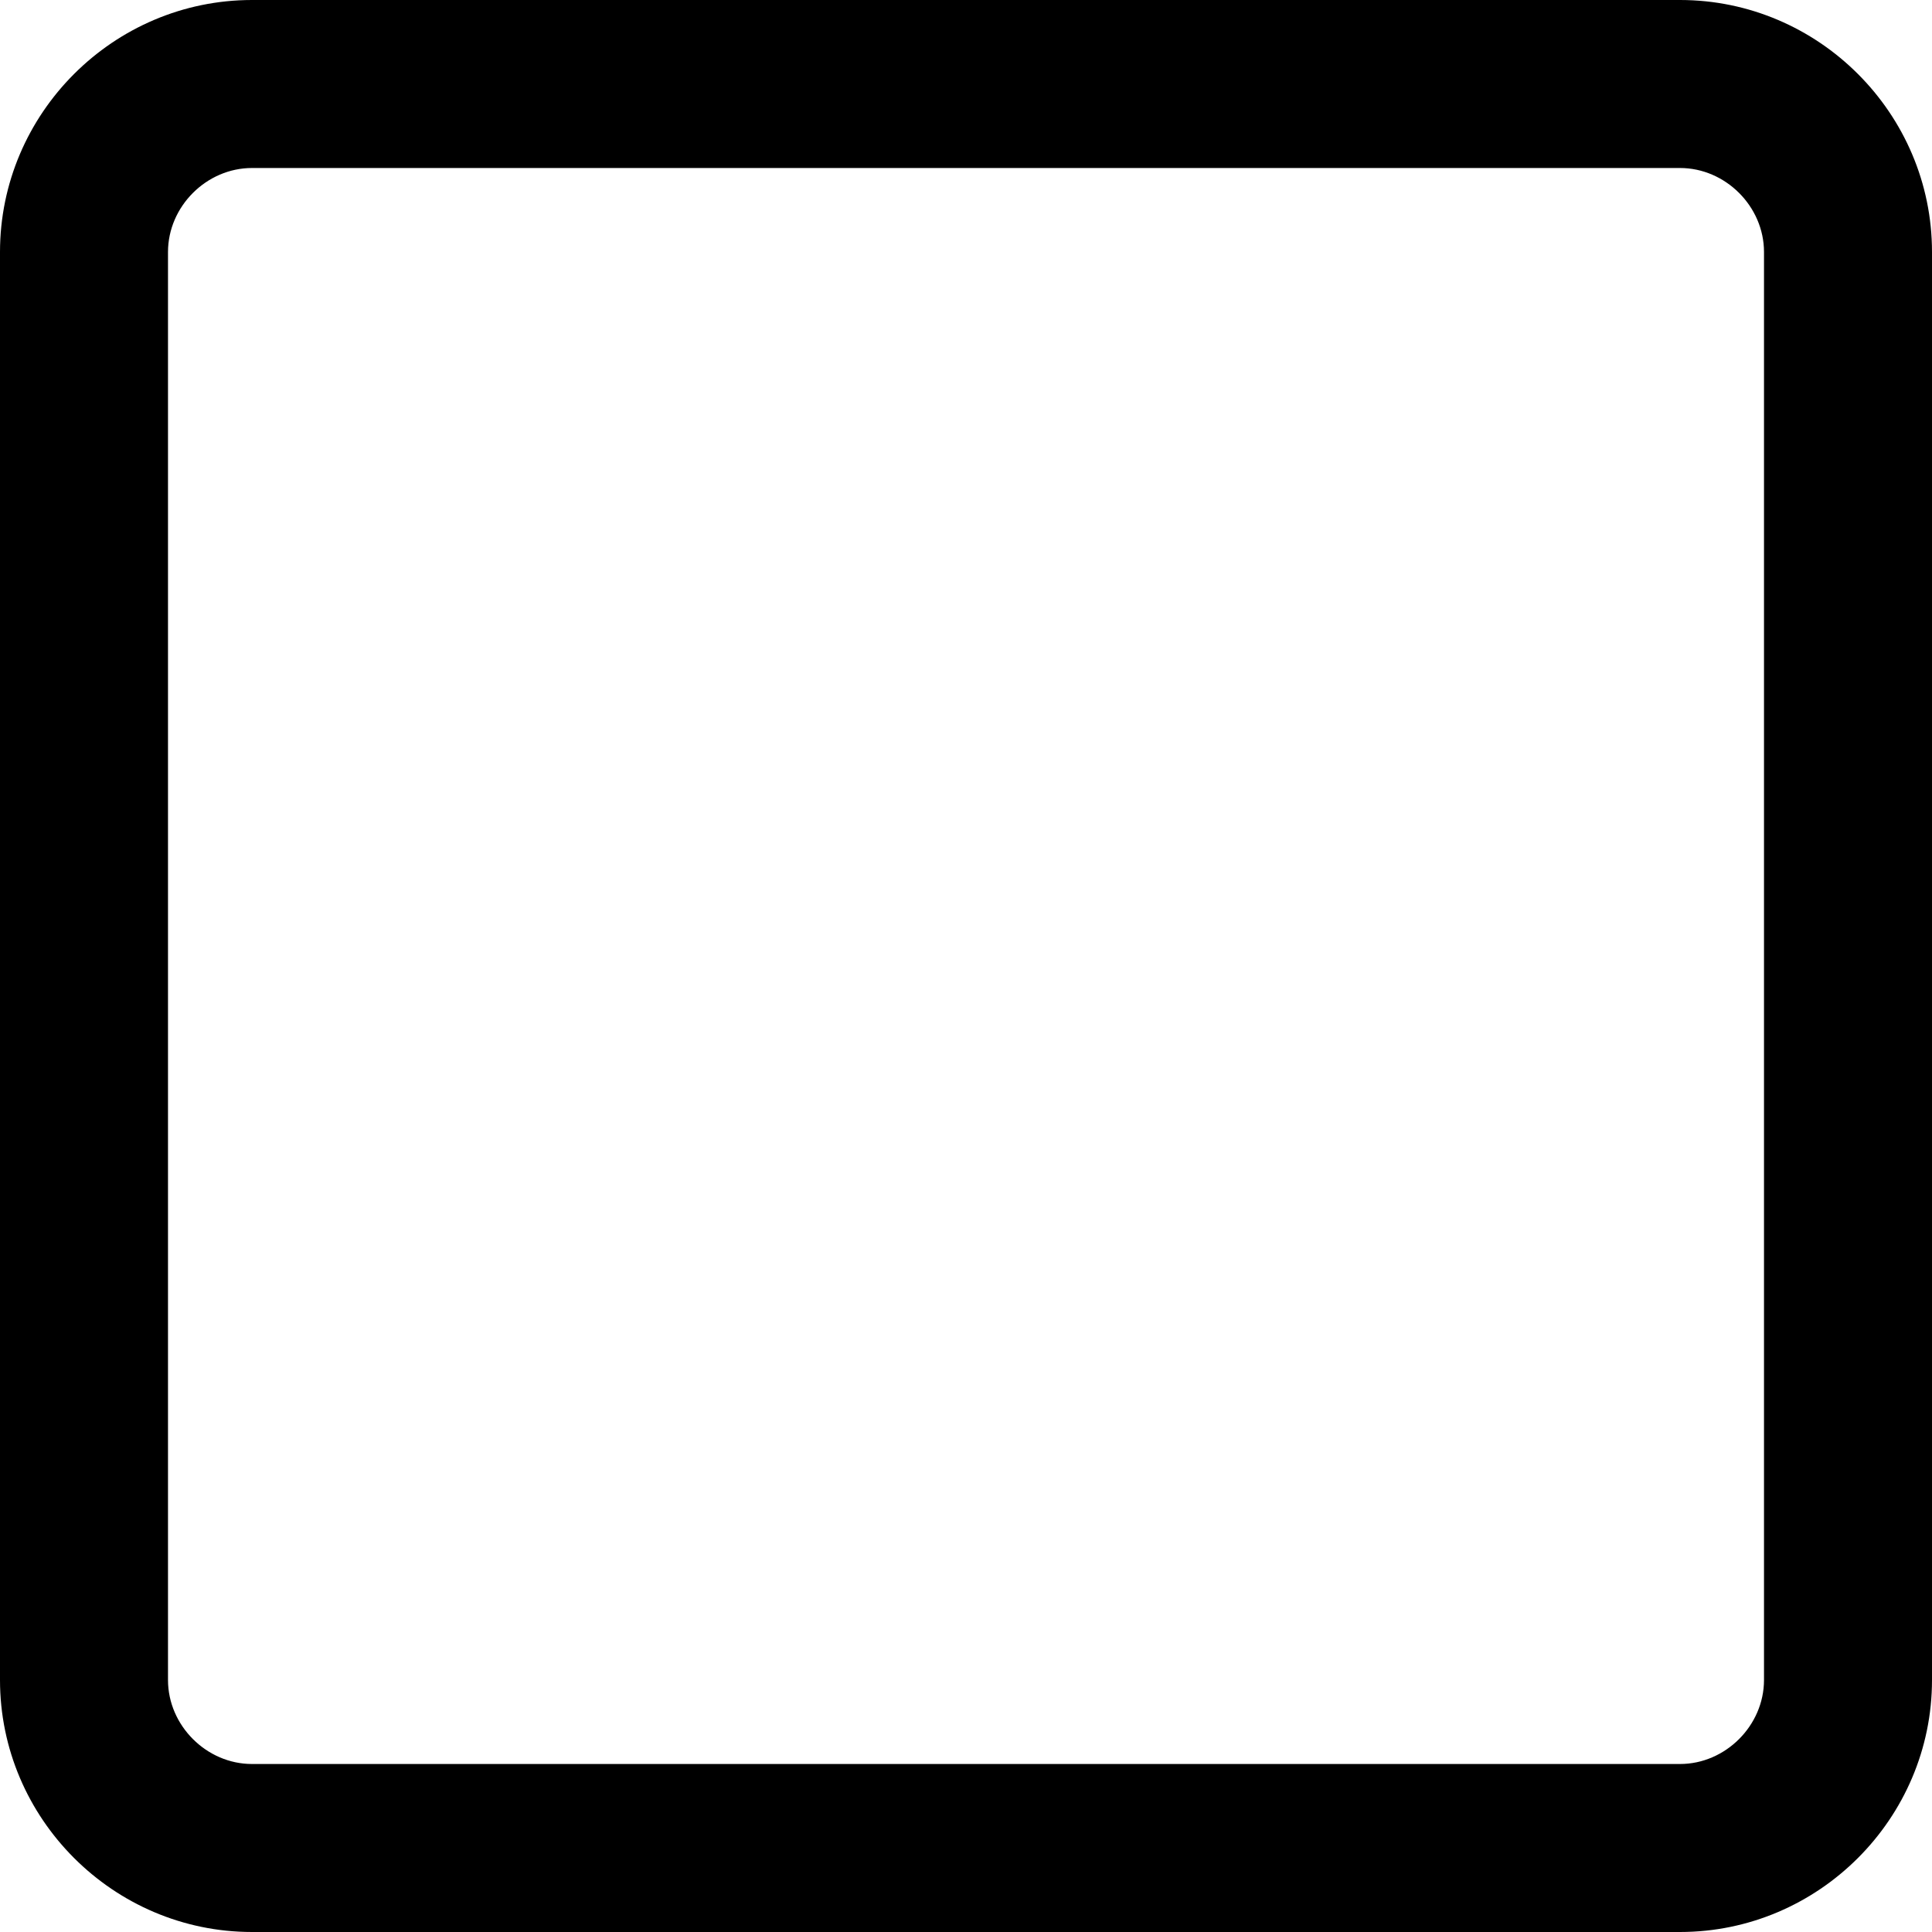
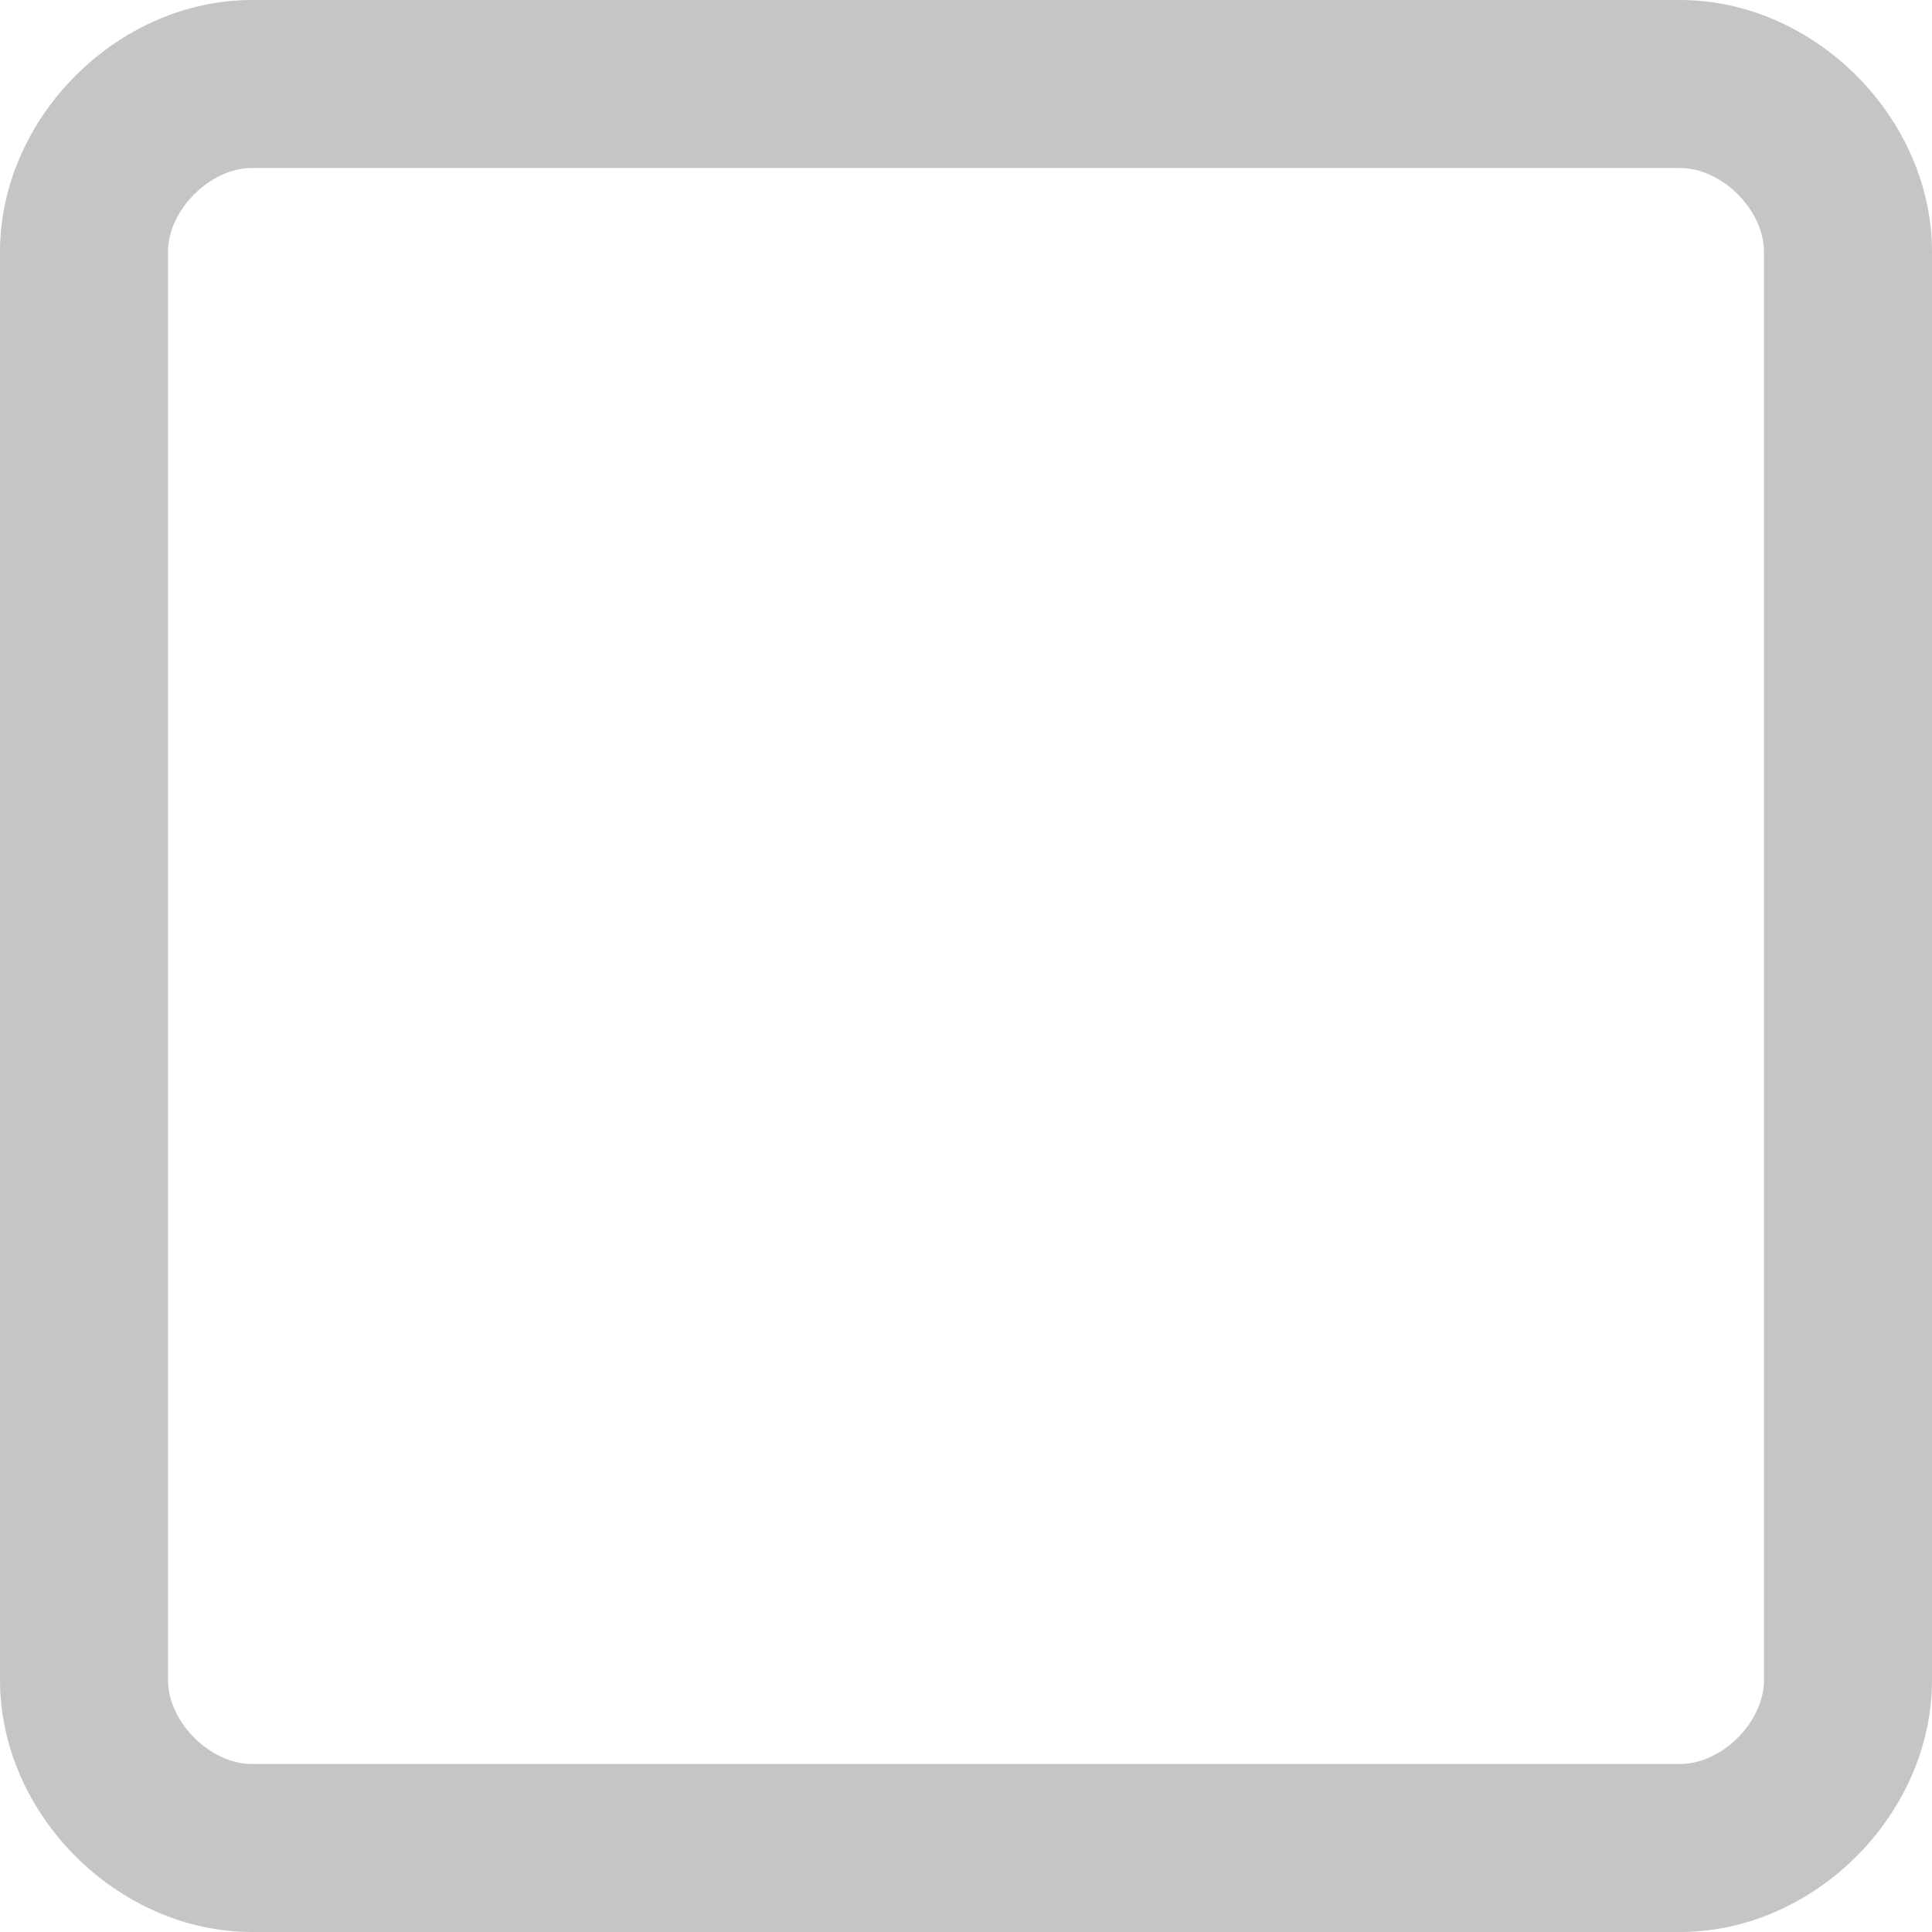
- <svg xmlns="http://www.w3.org/2000/svg" version="1.1" id="Layer_1" x="0px" y="0px" width="23px" height="23px" viewBox="0 0 23 23" enable-background="new 0 0 23 23" xml:space="preserve">
-   <path d="M20,2c0.542,0,1,0.458,1,1v17c0,0.542-0.458,1-1,1H3c-0.542,0-1-0.458-1-1V3c0-0.542,0.458-1,1-1H20 M20,0H3  C1.35,0,0,1.35,0,3v17c0,1.65,1.35,3,3,3h17c1.65,0,3-1.35,3-3V3C23,1.35,21.65,0,20,0L20,0z" />
+ <svg xmlns="http://www.w3.org/2000/svg" version="1.1" id="Layer_1" x="0px" y="0px" viewBox="0 0 23 23" style="enable-background:new 0 0 23 23;" xml:space="preserve">
+   <style type="text/css">
+ 	.st0{fill:#C5C5C5;}
+ </style>
+   <path class="st0" d="M20,2c0.5,0,1,0.5,1,1v17c0,0.5-0.5,1-1,1H3c-0.5,0-1-0.5-1-1V3c0-0.5,0.5-1,1-1H20 M20,0H3C1.4,0,0,1.4,0,3v17  c0,1.6,1.4,3,3,3h17c1.6,0,3-1.4,3-3V3C23,1.4,21.6,0,20,0L20,0z" />
</svg>
